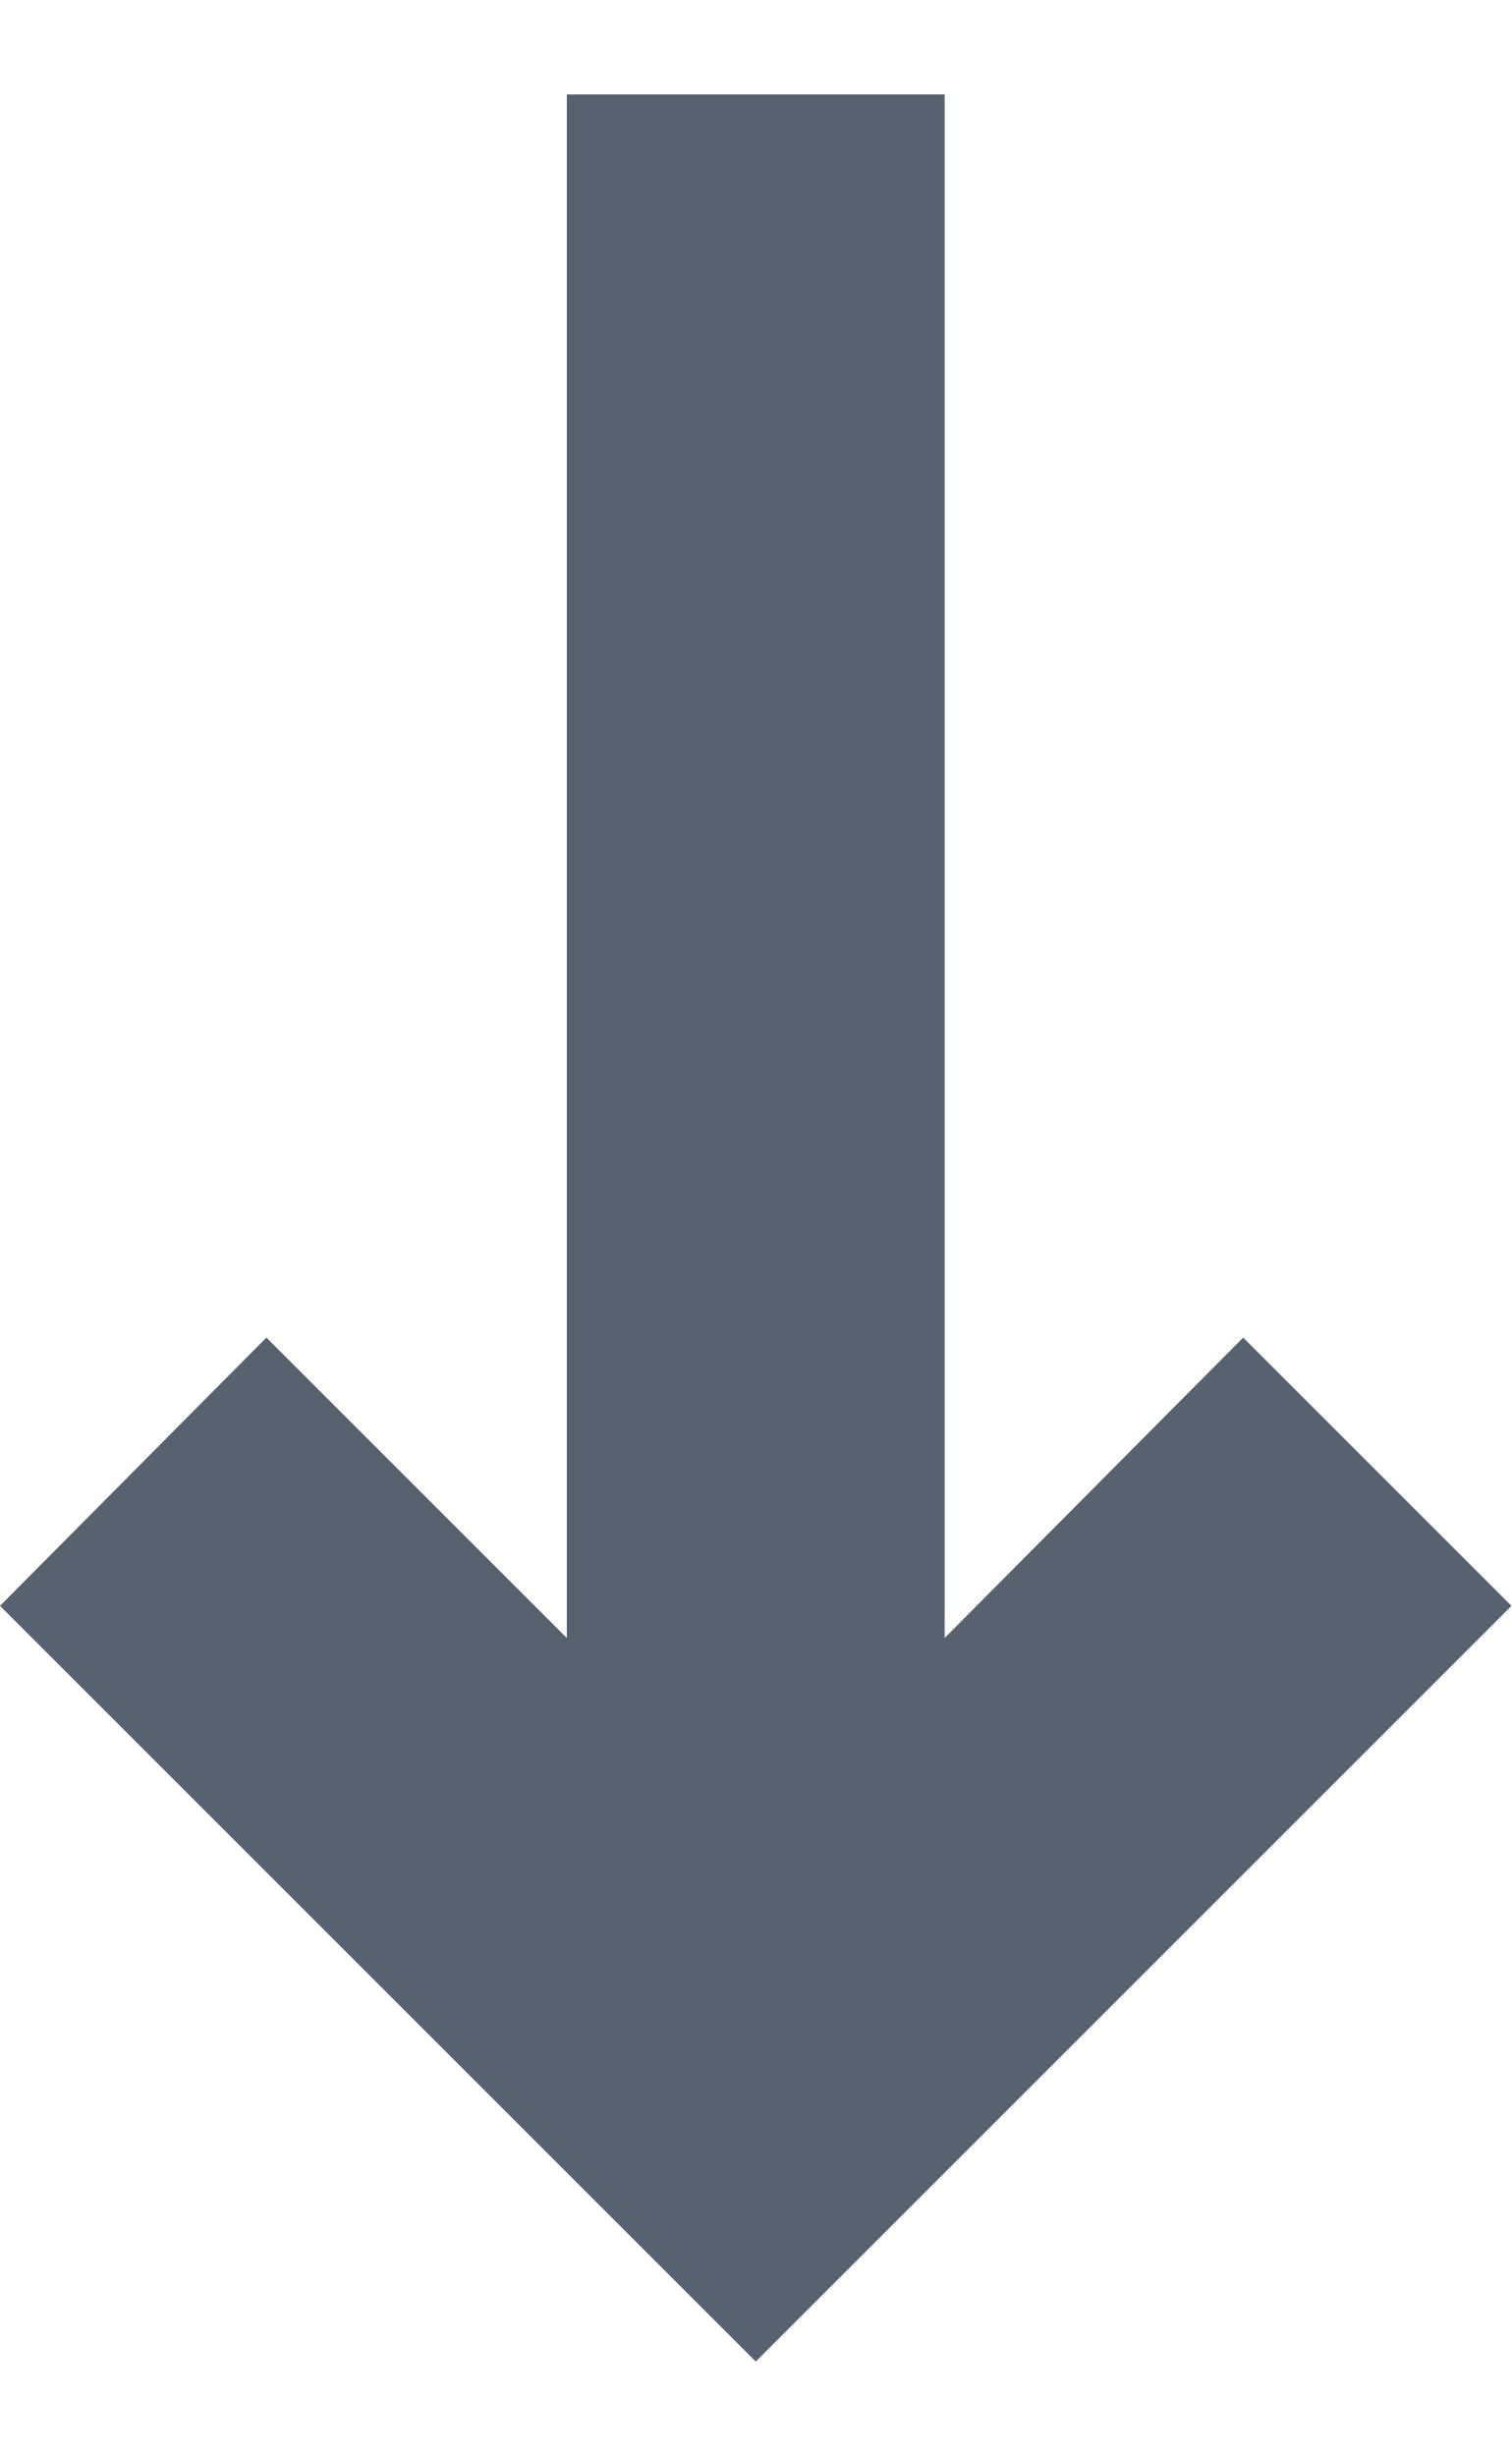
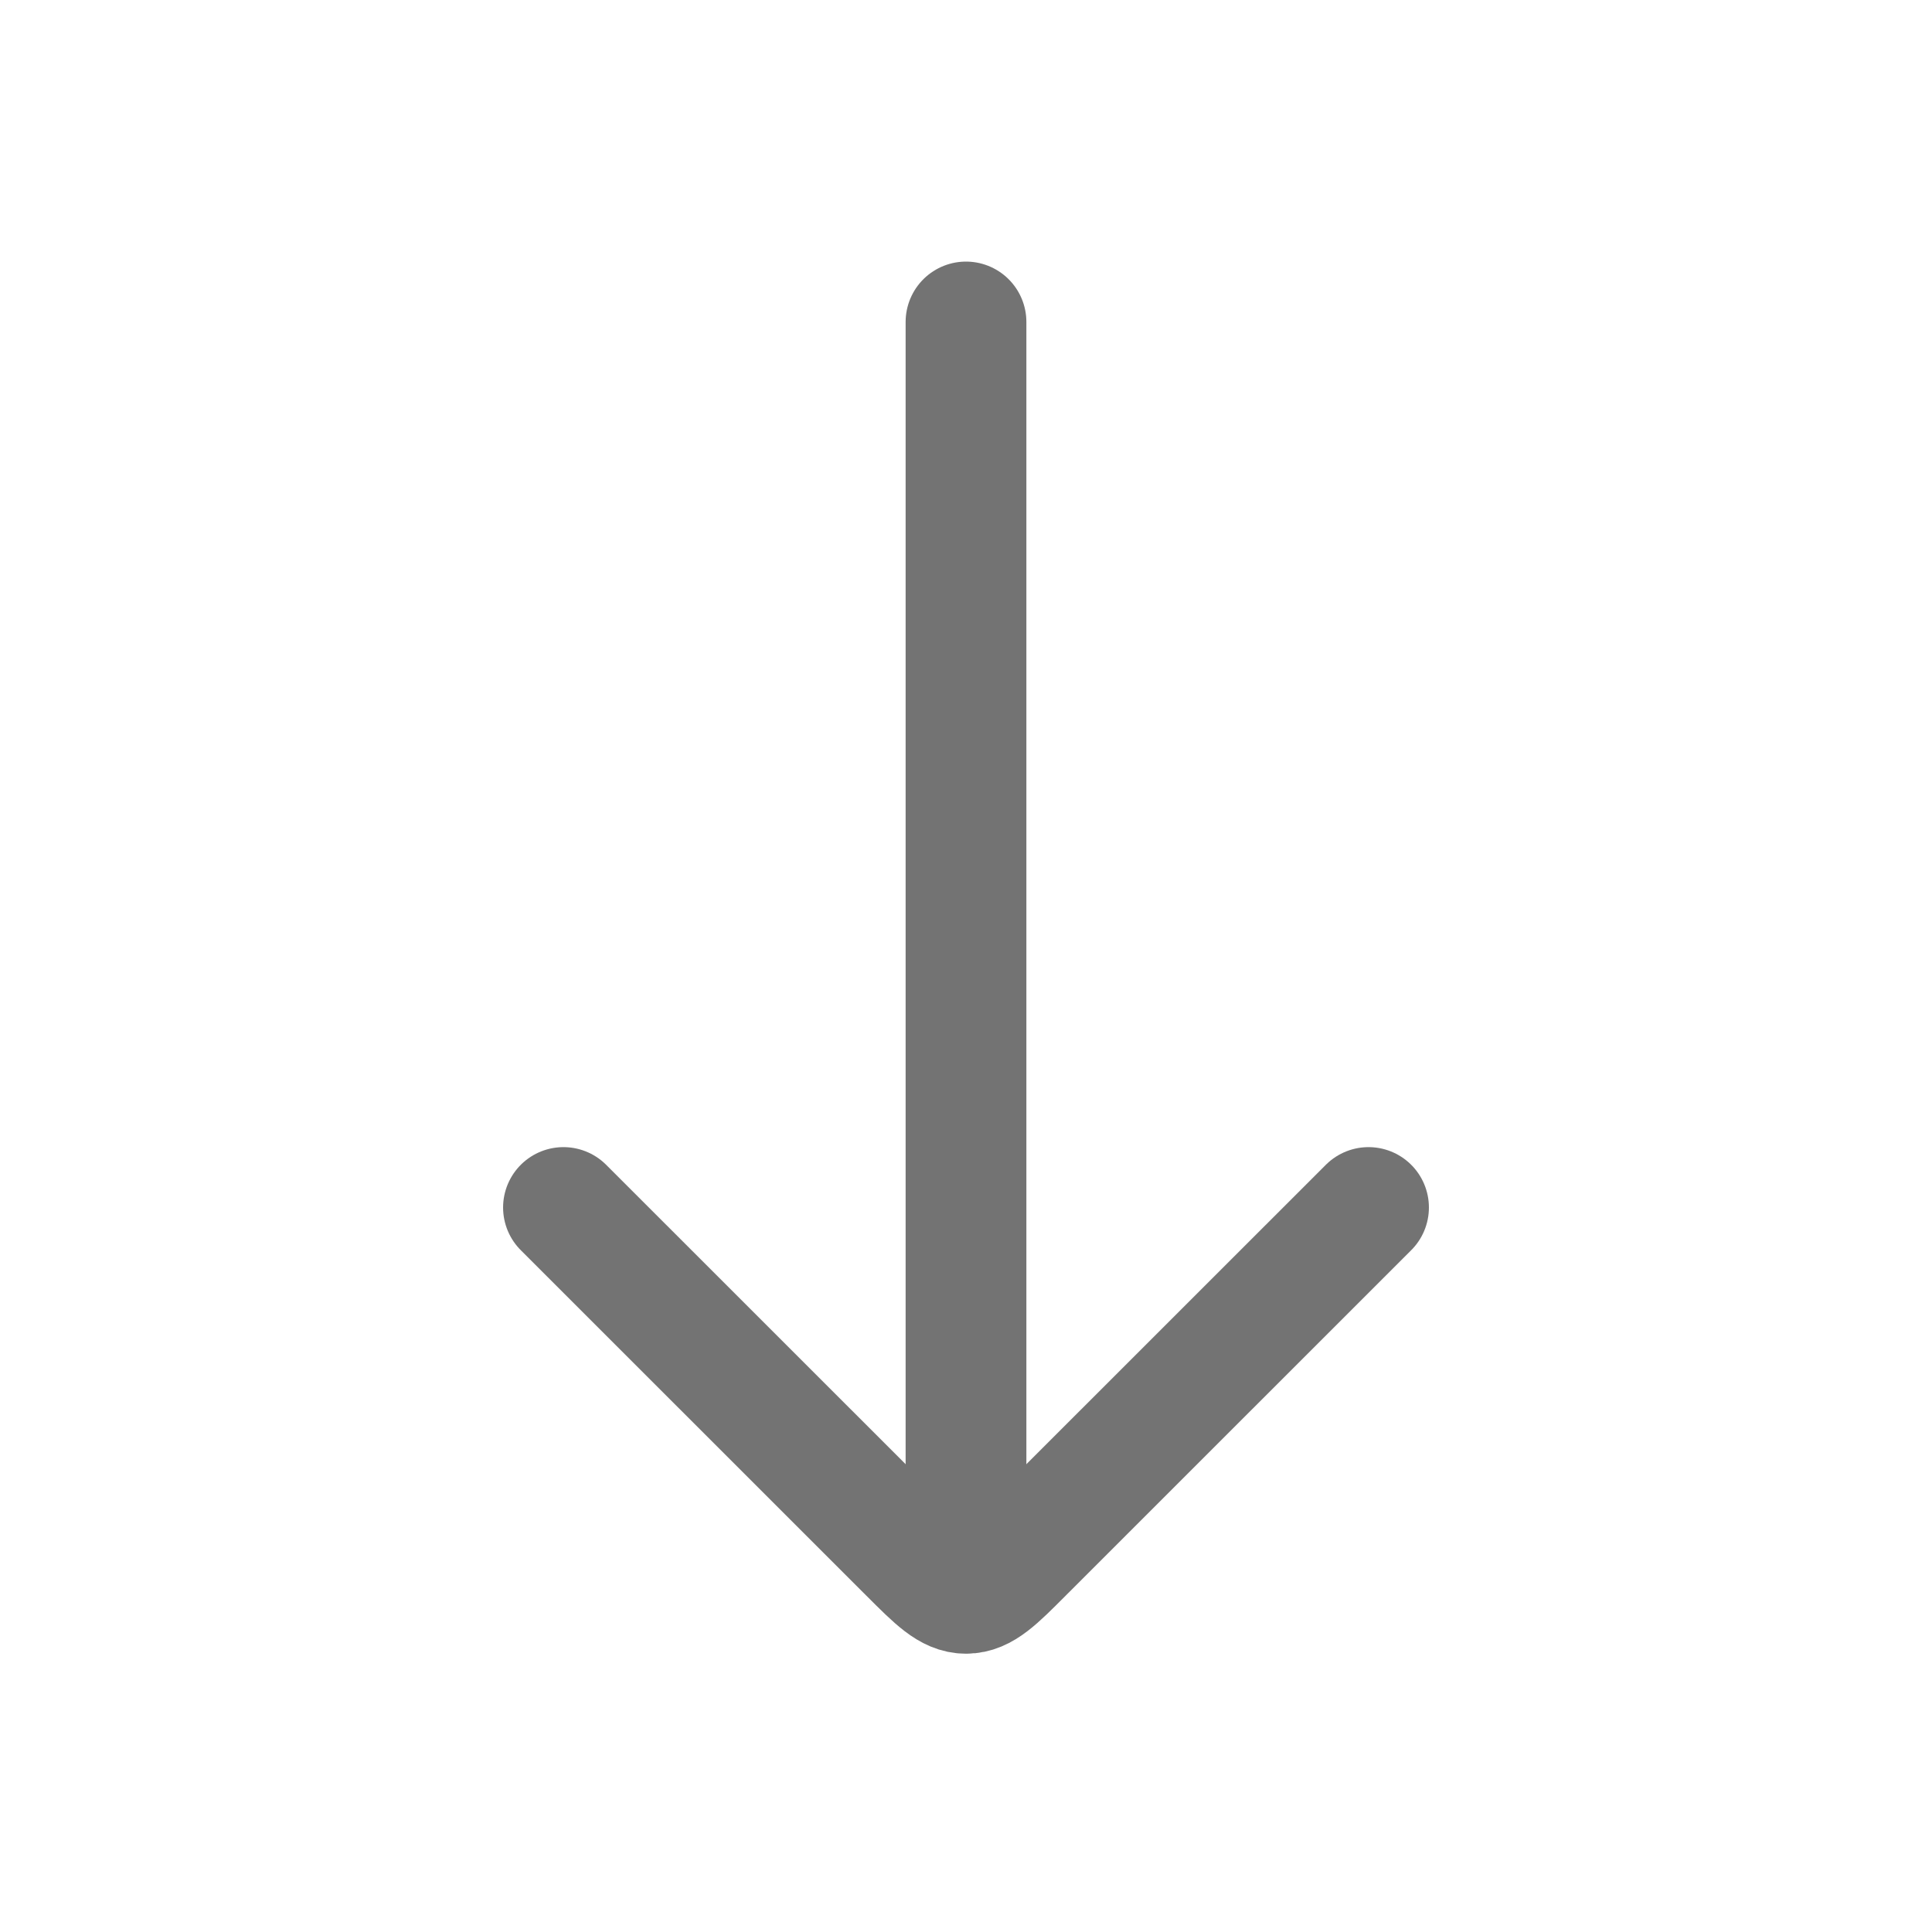
- <svg xmlns="http://www.w3.org/2000/svg" width="8" height="13" viewBox="0 0 8 13" fill="none">
-   <path d="M8 8.5L6.58 7.08L5 8.67L5 0.5L3 0.5L3 8.67L1.41 7.08L-3.49691e-07 8.5L4 12.5L8 8.5Z" fill="#57616F" />
+ <svg xmlns="http://www.w3.org/2000/svg" width="20" height="20" viewBox="0 0 20 20" fill="none">
+   <path d="M10 15.833V3.333" stroke="#737373" stroke-width="1.25" stroke-linecap="round" stroke-linejoin="round" />
+   <path d="M5.833 12.5L9.411 16.077C9.689 16.355 9.828 16.494 10 16.494C10.173 16.494 10.312 16.355 10.589 16.077L14.167 12.5" stroke="#737373" stroke-width="1.25" stroke-linecap="round" stroke-linejoin="round" />
</svg>
